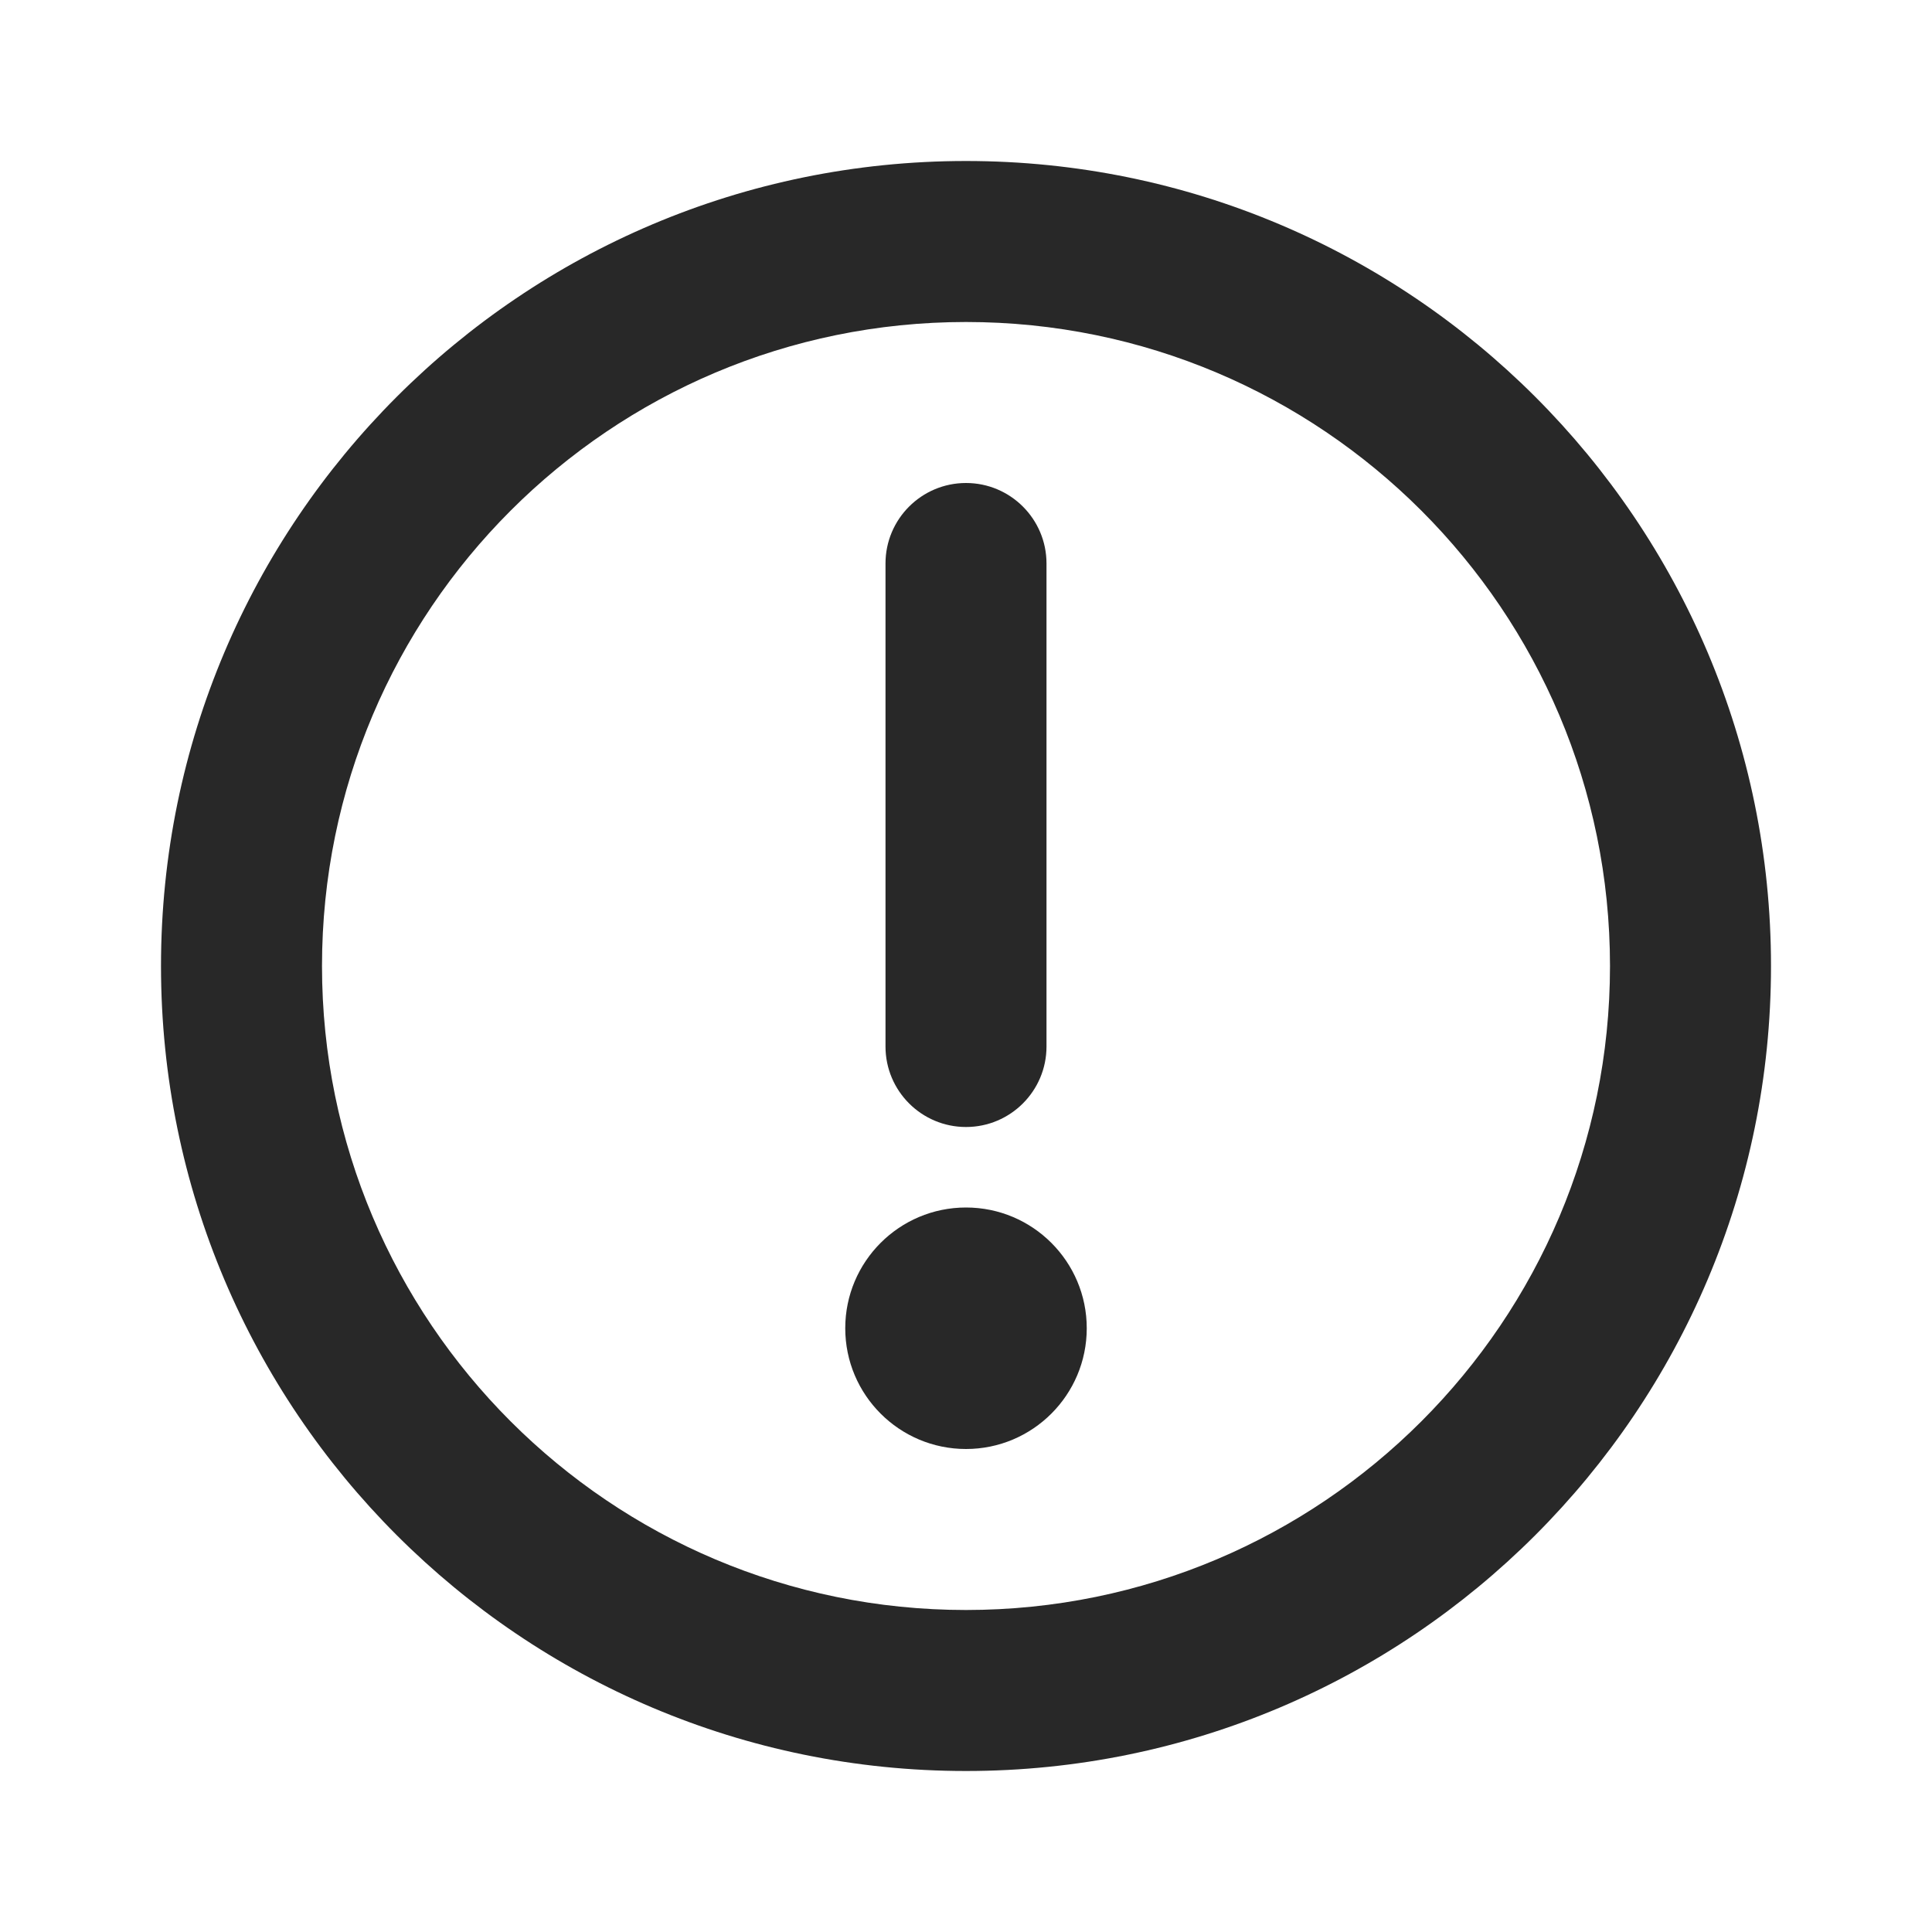
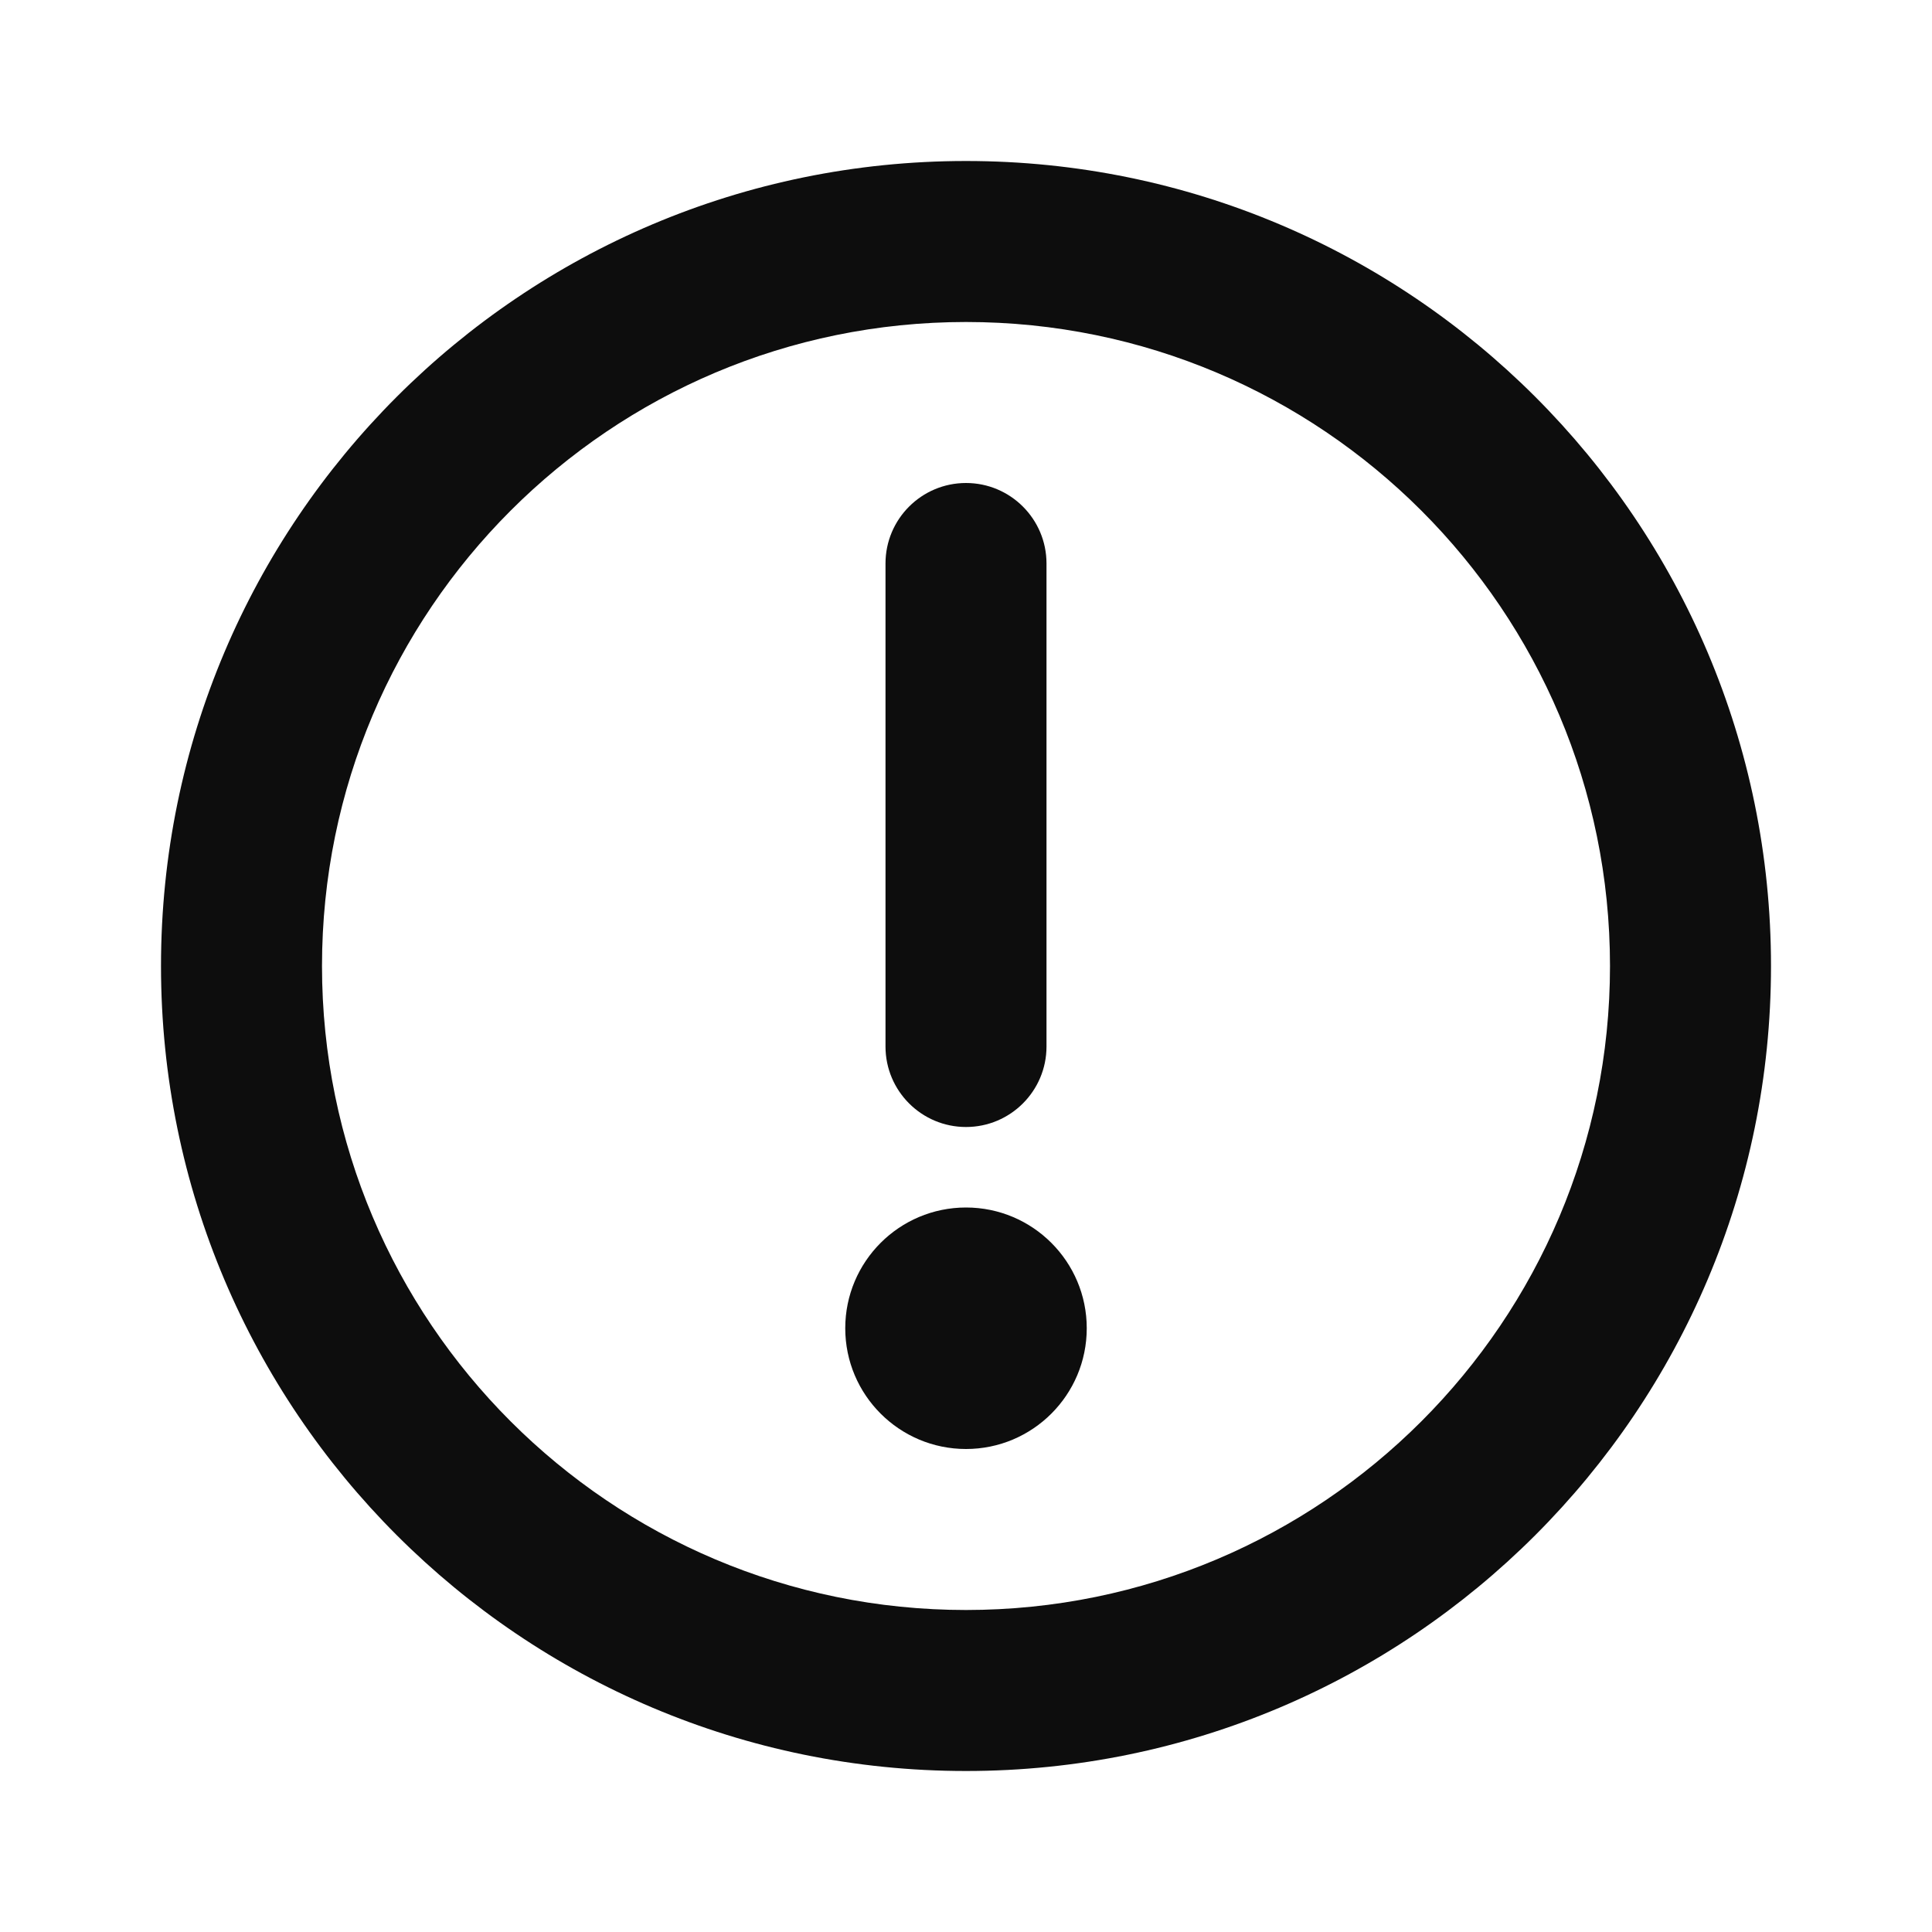
<svg xmlns="http://www.w3.org/2000/svg" width="24" height="24" viewBox="0 0 24 24" fill="none">
-   <path fill-rule="evenodd" clip-rule="evenodd" d="M12 4C7.582 4 4 7.582 4 12C4 16.418 7.582 20 12 20C16.418 20 20 16.418 20 12C20 7.582 16.418 4 12 4ZM2 12C2 6.477 6.477 2 12 2C17.523 2 22 6.477 22 12C22 17.523 17.523 22 12 22C6.477 22 2 17.523 2 12Z" fill="#282828" />
-   <path fill-rule="evenodd" clip-rule="evenodd" d="M12 14C11.448 14 11 13.552 11 13L11 7C11 6.448 11.448 6 12 6C12.552 6 13 6.448 13 7L13 13C13 13.552 12.552 14 12 14Z" fill="#282828" />
-   <path d="M10.5 16.5C10.5 15.672 11.172 15 12 15C12.828 15 13.5 15.672 13.5 16.5C13.5 17.328 12.828 18 12 18C11.172 18 10.5 17.328 10.5 16.5Z" fill="#282828" />
+   <path fill-rule="evenodd" clip-rule="evenodd" d="M12 4C7.582 4 4 7.582 4 12C4 16.418 7.582 20 12 20C16.418 20 20 16.418 20 12C20 7.582 16.418 4 12 4ZM2 12C2 6.477 6.477 2 12 2C17.523 2 22 6.477 22 12C22 17.523 17.523 22 12 22C6.477 22 2 17.523 2 12Z" fill="#0D0D0D" />
+   <path fill-rule="evenodd" clip-rule="evenodd" d="M12 14C11.448 14 11 13.552 11 13L11 7C11 6.448 11.448 6 12 6C12.552 6 13 6.448 13 7L13 13C13 13.552 12.552 14 12 14Z" fill="#0D0D0D" />
+   <path d="M10.5 16.5C10.5 15.672 11.172 15 12 15C12.828 15 13.5 15.672 13.5 16.5C13.5 17.328 12.828 18 12 18C11.172 18 10.5 17.328 10.5 16.5Z" fill="#0D0D0D" />
</svg>
